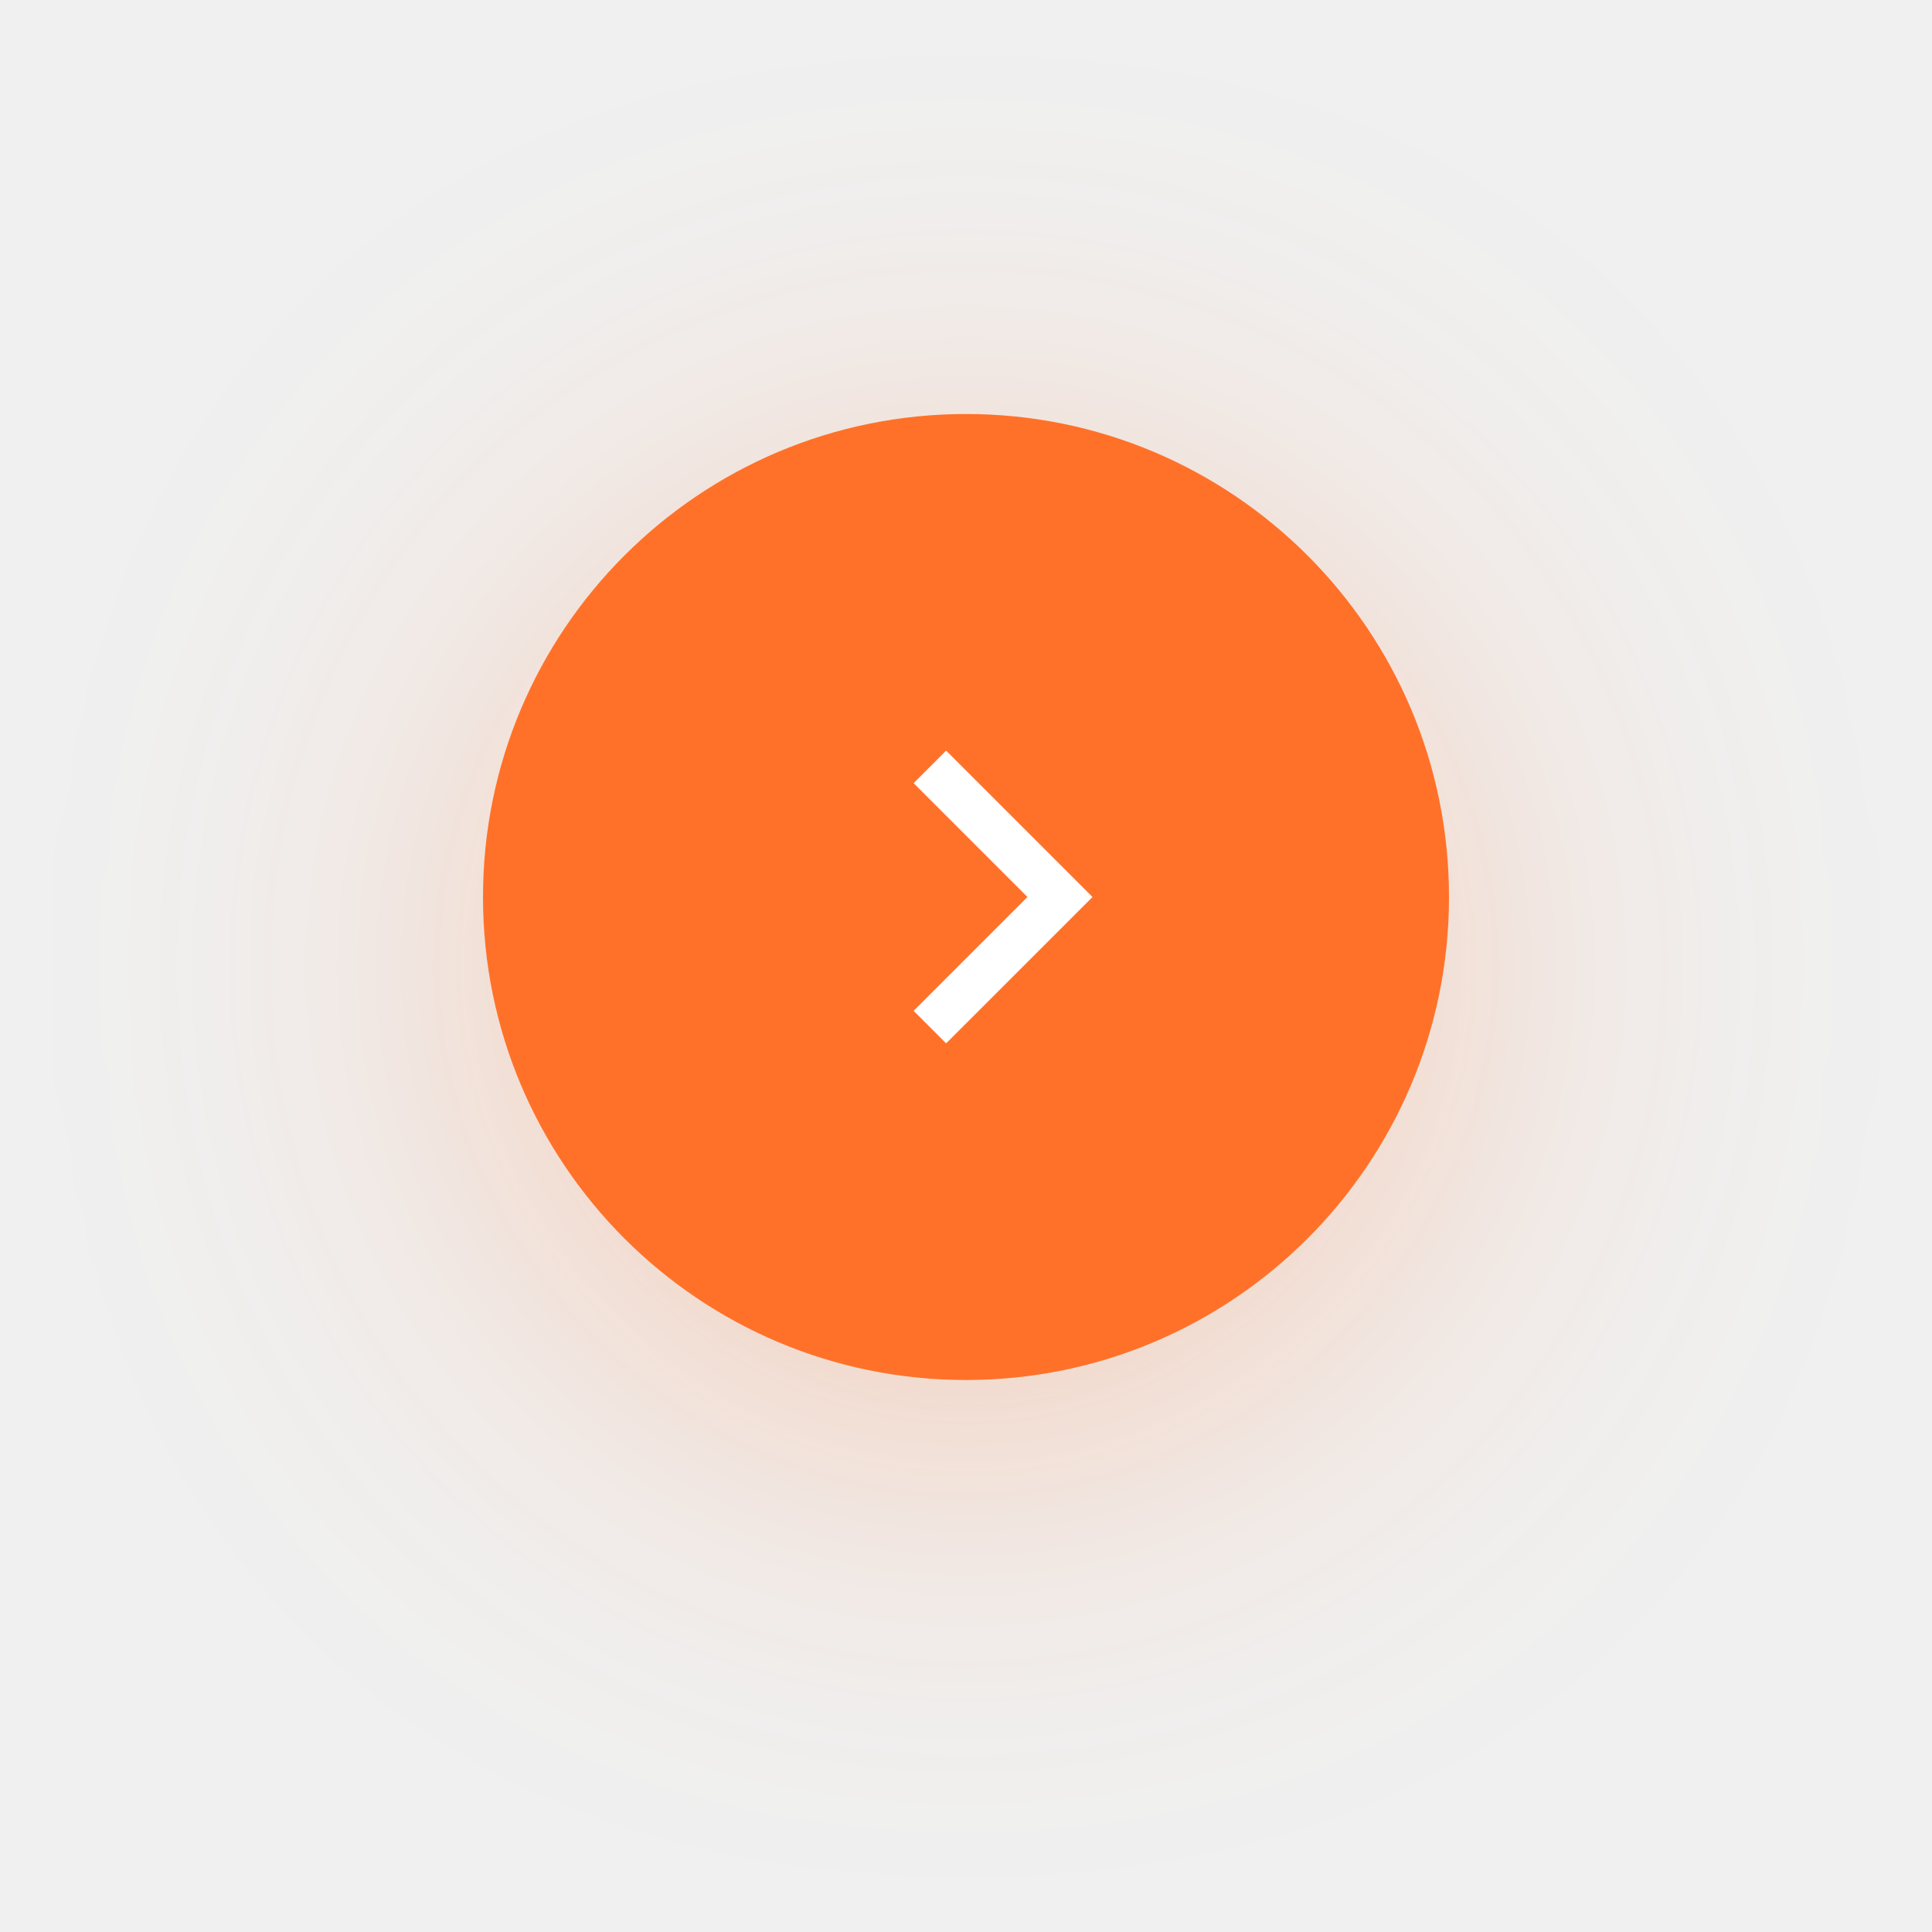
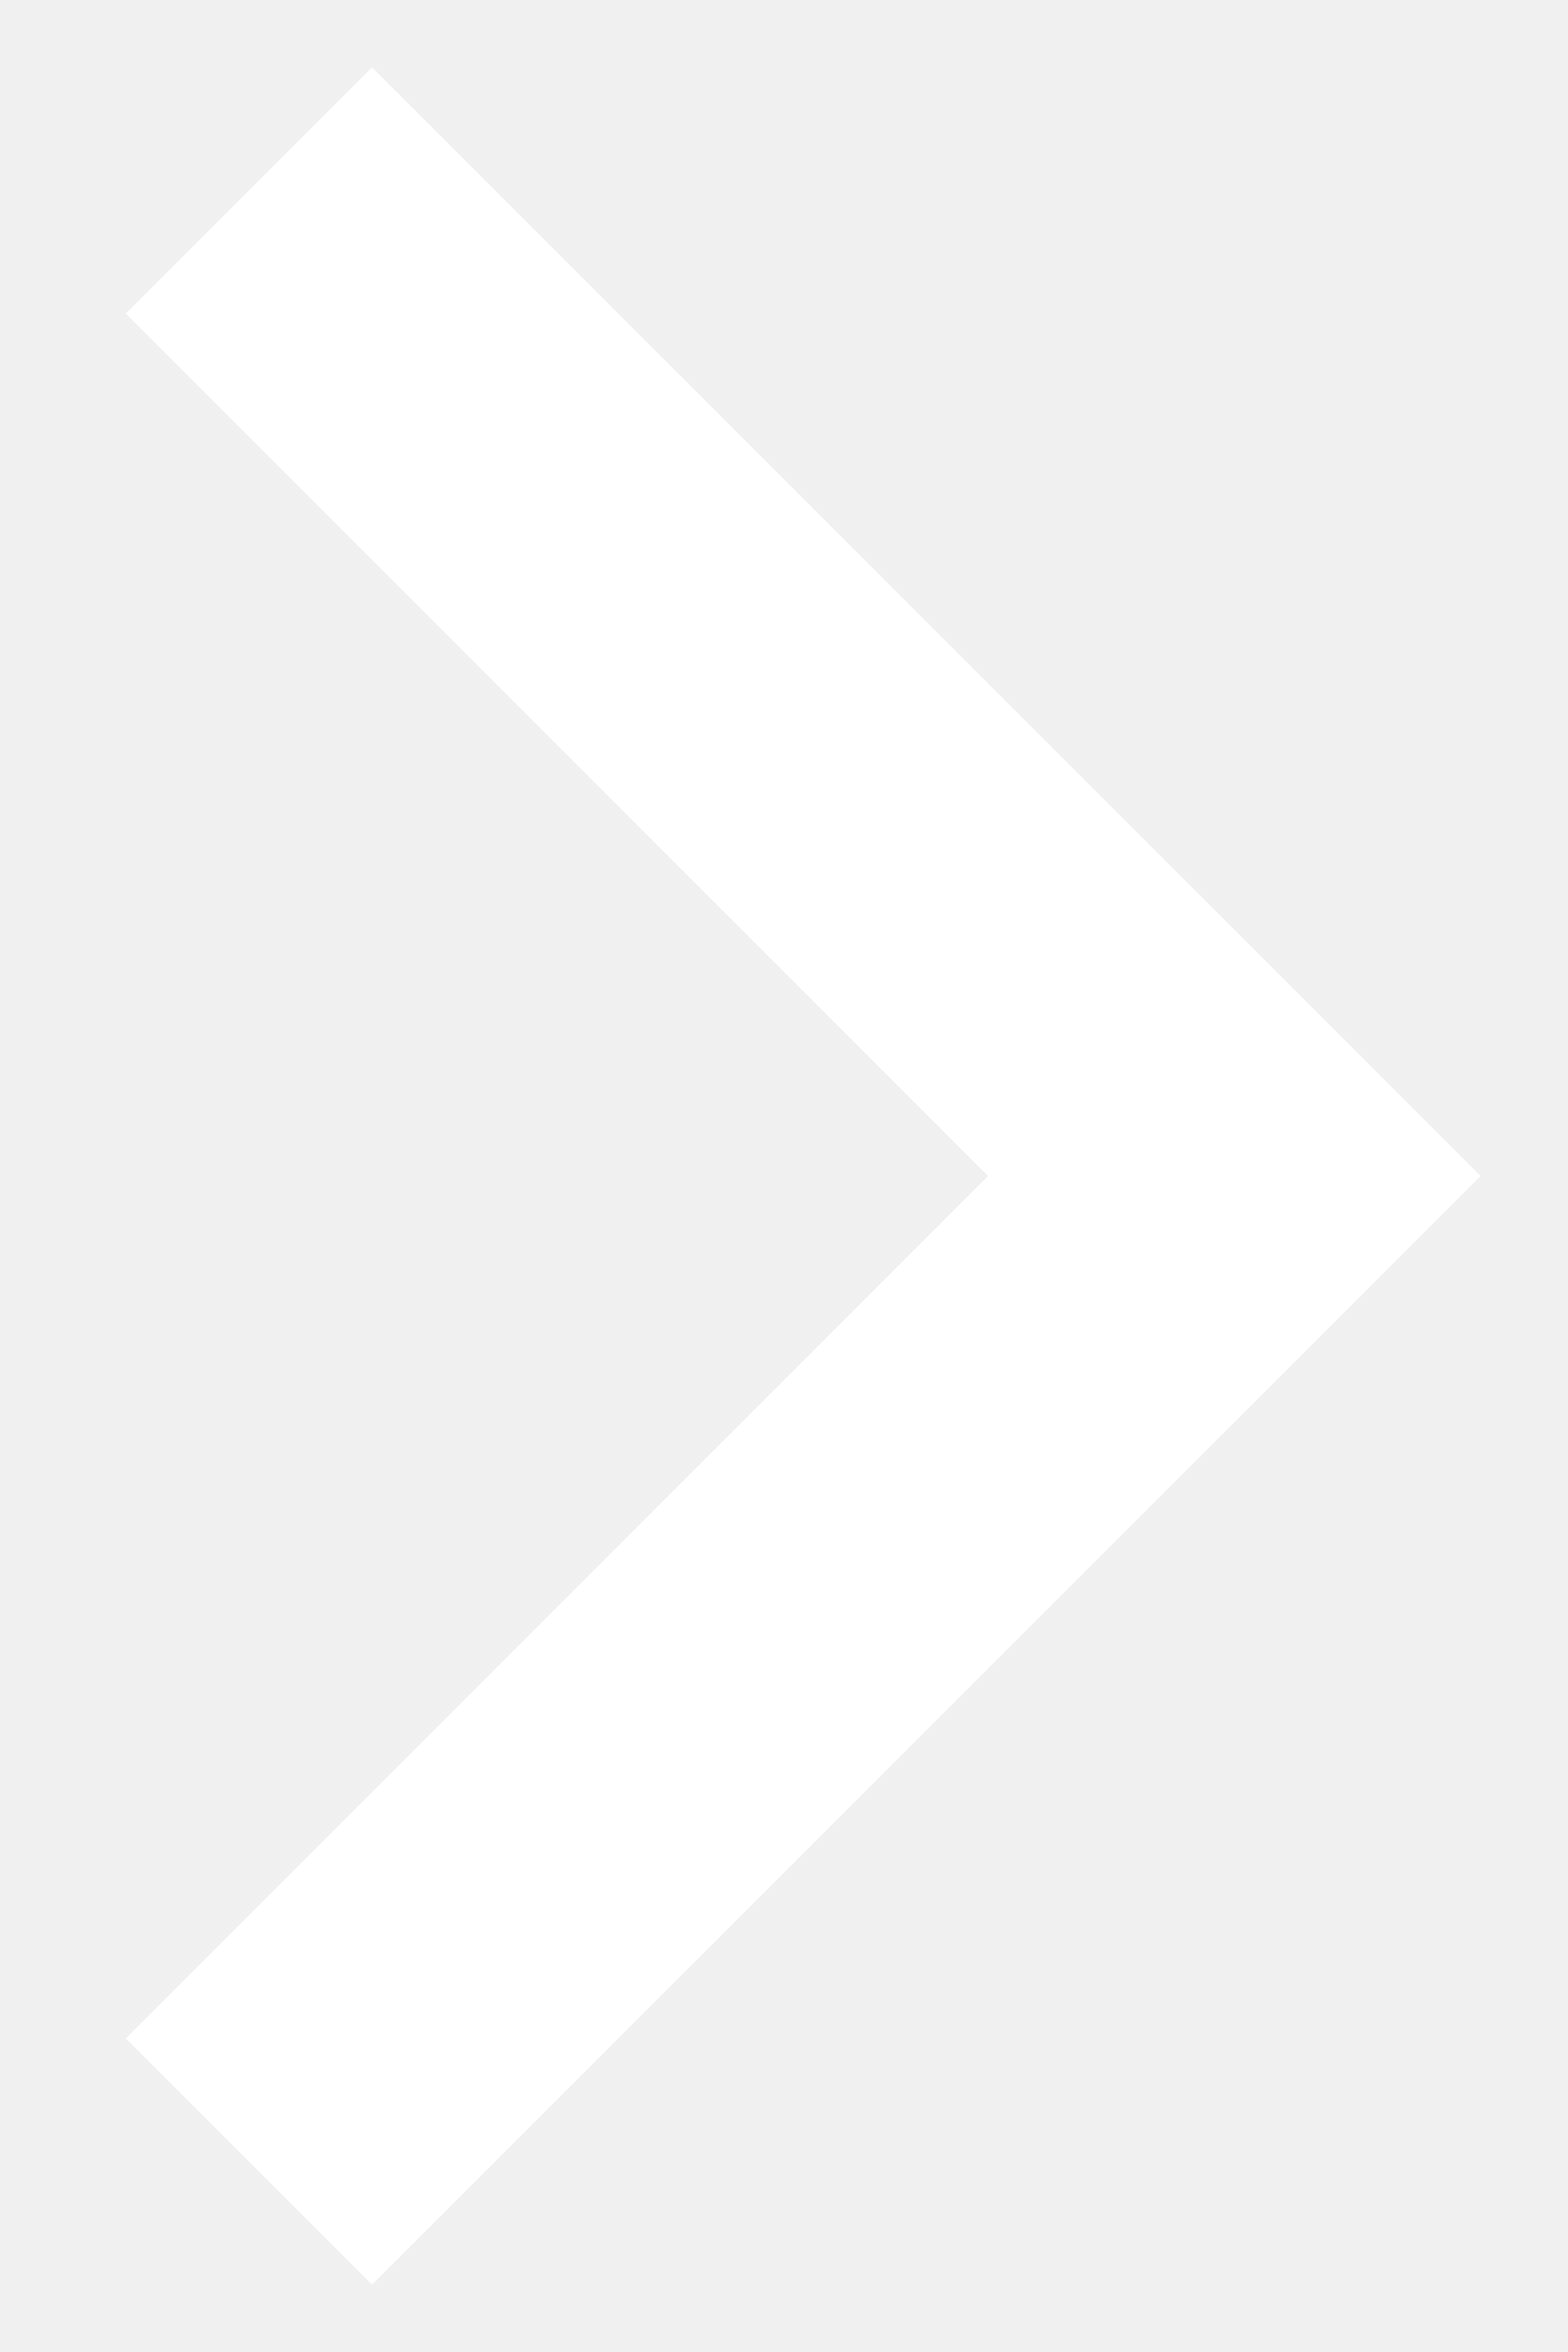
- <svg xmlns="http://www.w3.org/2000/svg" width="112" height="112" viewBox="0 0 112 112" fill="none">
-   <g filter="url(#filter0_d)">
-     <circle r="28" transform="matrix(-1 0 0 1 56 52)" fill="#FF7129" />
-   </g>
-   <path d="M59.563 52L52.963 58.6L54.848 60.485L63.334 52L54.848 43.515L52.963 45.4L59.563 52Z" fill="white" />
-   <defs>
-     <filter id="filter0_d" x="0" y="0" width="112" height="112" filterUnits="userSpaceOnUse" color-interpolation-filters="sRGB">
-       <feFlood flood-opacity="0" result="BackgroundImageFix" />
-       <feColorMatrix in="SourceAlpha" type="matrix" values="0 0 0 0 0 0 0 0 0 0 0 0 0 0 0 0 0 0 127 0" />
-       <feOffset dy="4" />
-       <feGaussianBlur stdDeviation="14" />
-       <feColorMatrix type="matrix" values="0 0 0 0 1 0 0 0 0 0.443 0 0 0 0 0.161 0 0 0 0.29 0" />
-       <feBlend mode="normal" in2="BackgroundImageFix" result="effect1_dropShadow" />
-       <feBlend mode="normal" in="SourceGraphic" in2="effect1_dropShadow" result="shape" />
-     </filter>
-   </defs>
+ <svg xmlns="http://www.w3.org/2000/svg" width="12" height="18" viewBox="0 0 12 18" fill="none">
+   <path d="M7.563 9L0.963 15.6L2.848 17.485L11.334 9L2.848 0.515L0.963 2.4L7.563 9Z" fill="white" />
</svg>
